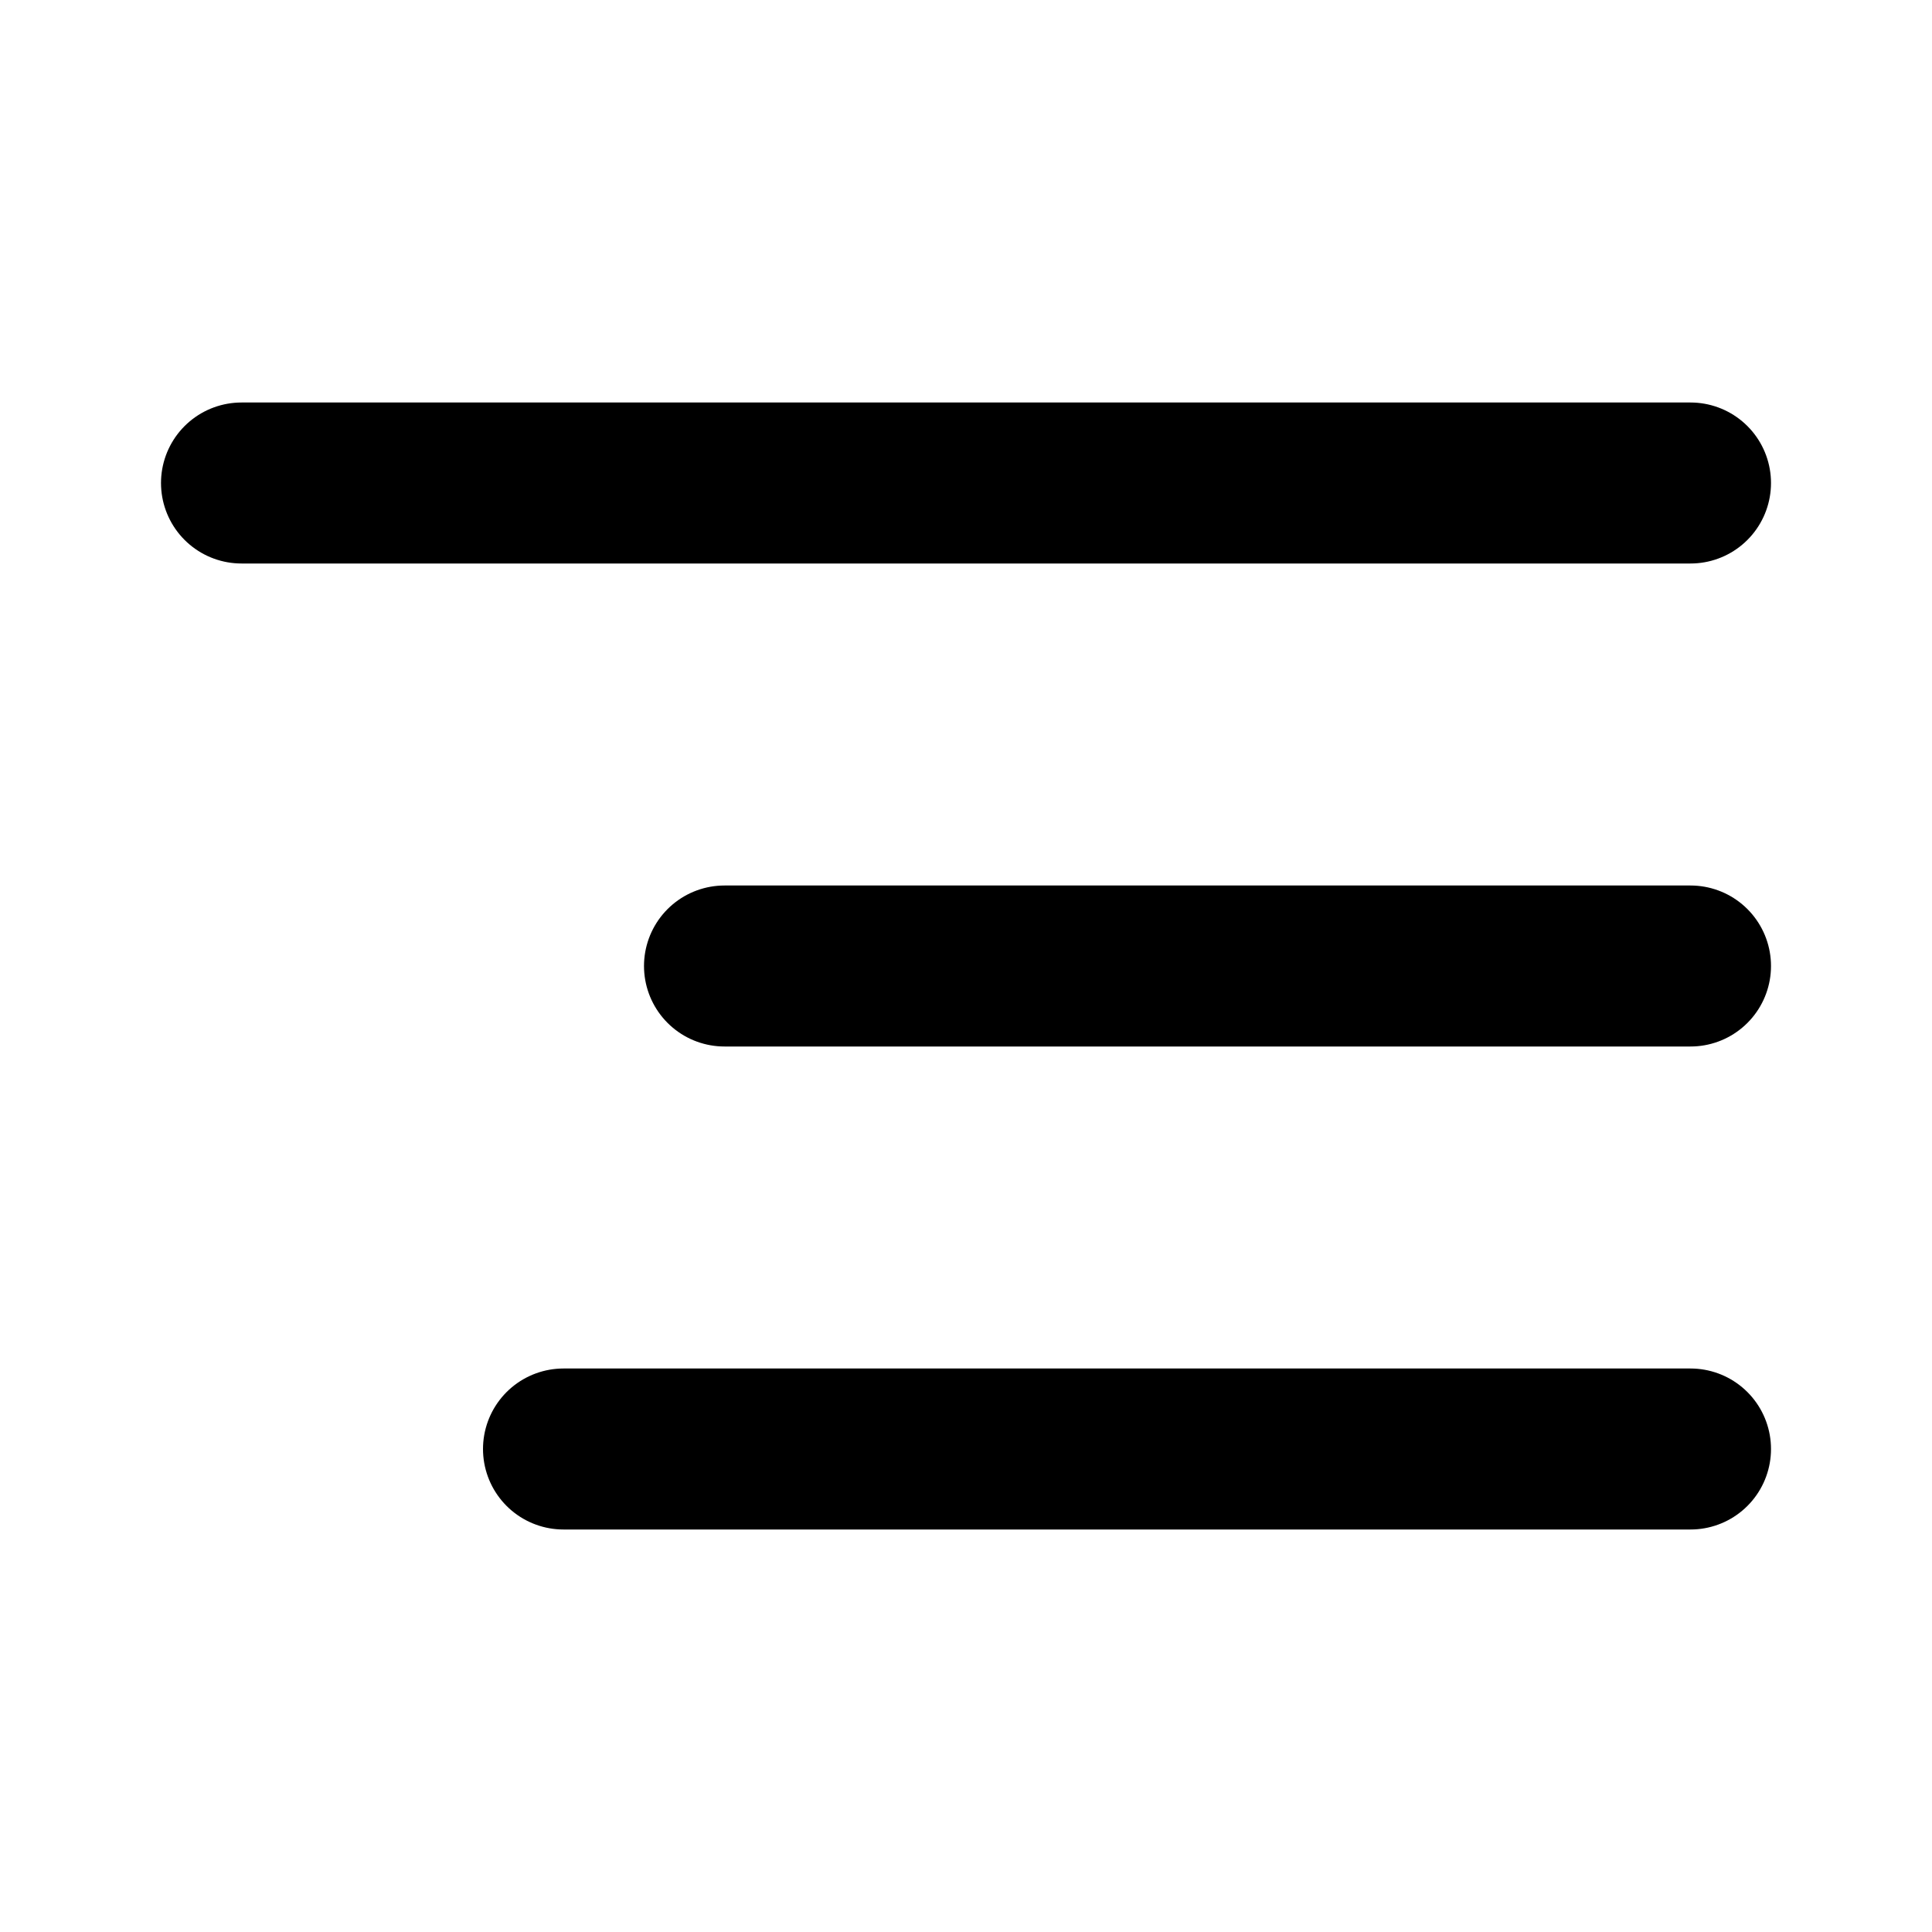
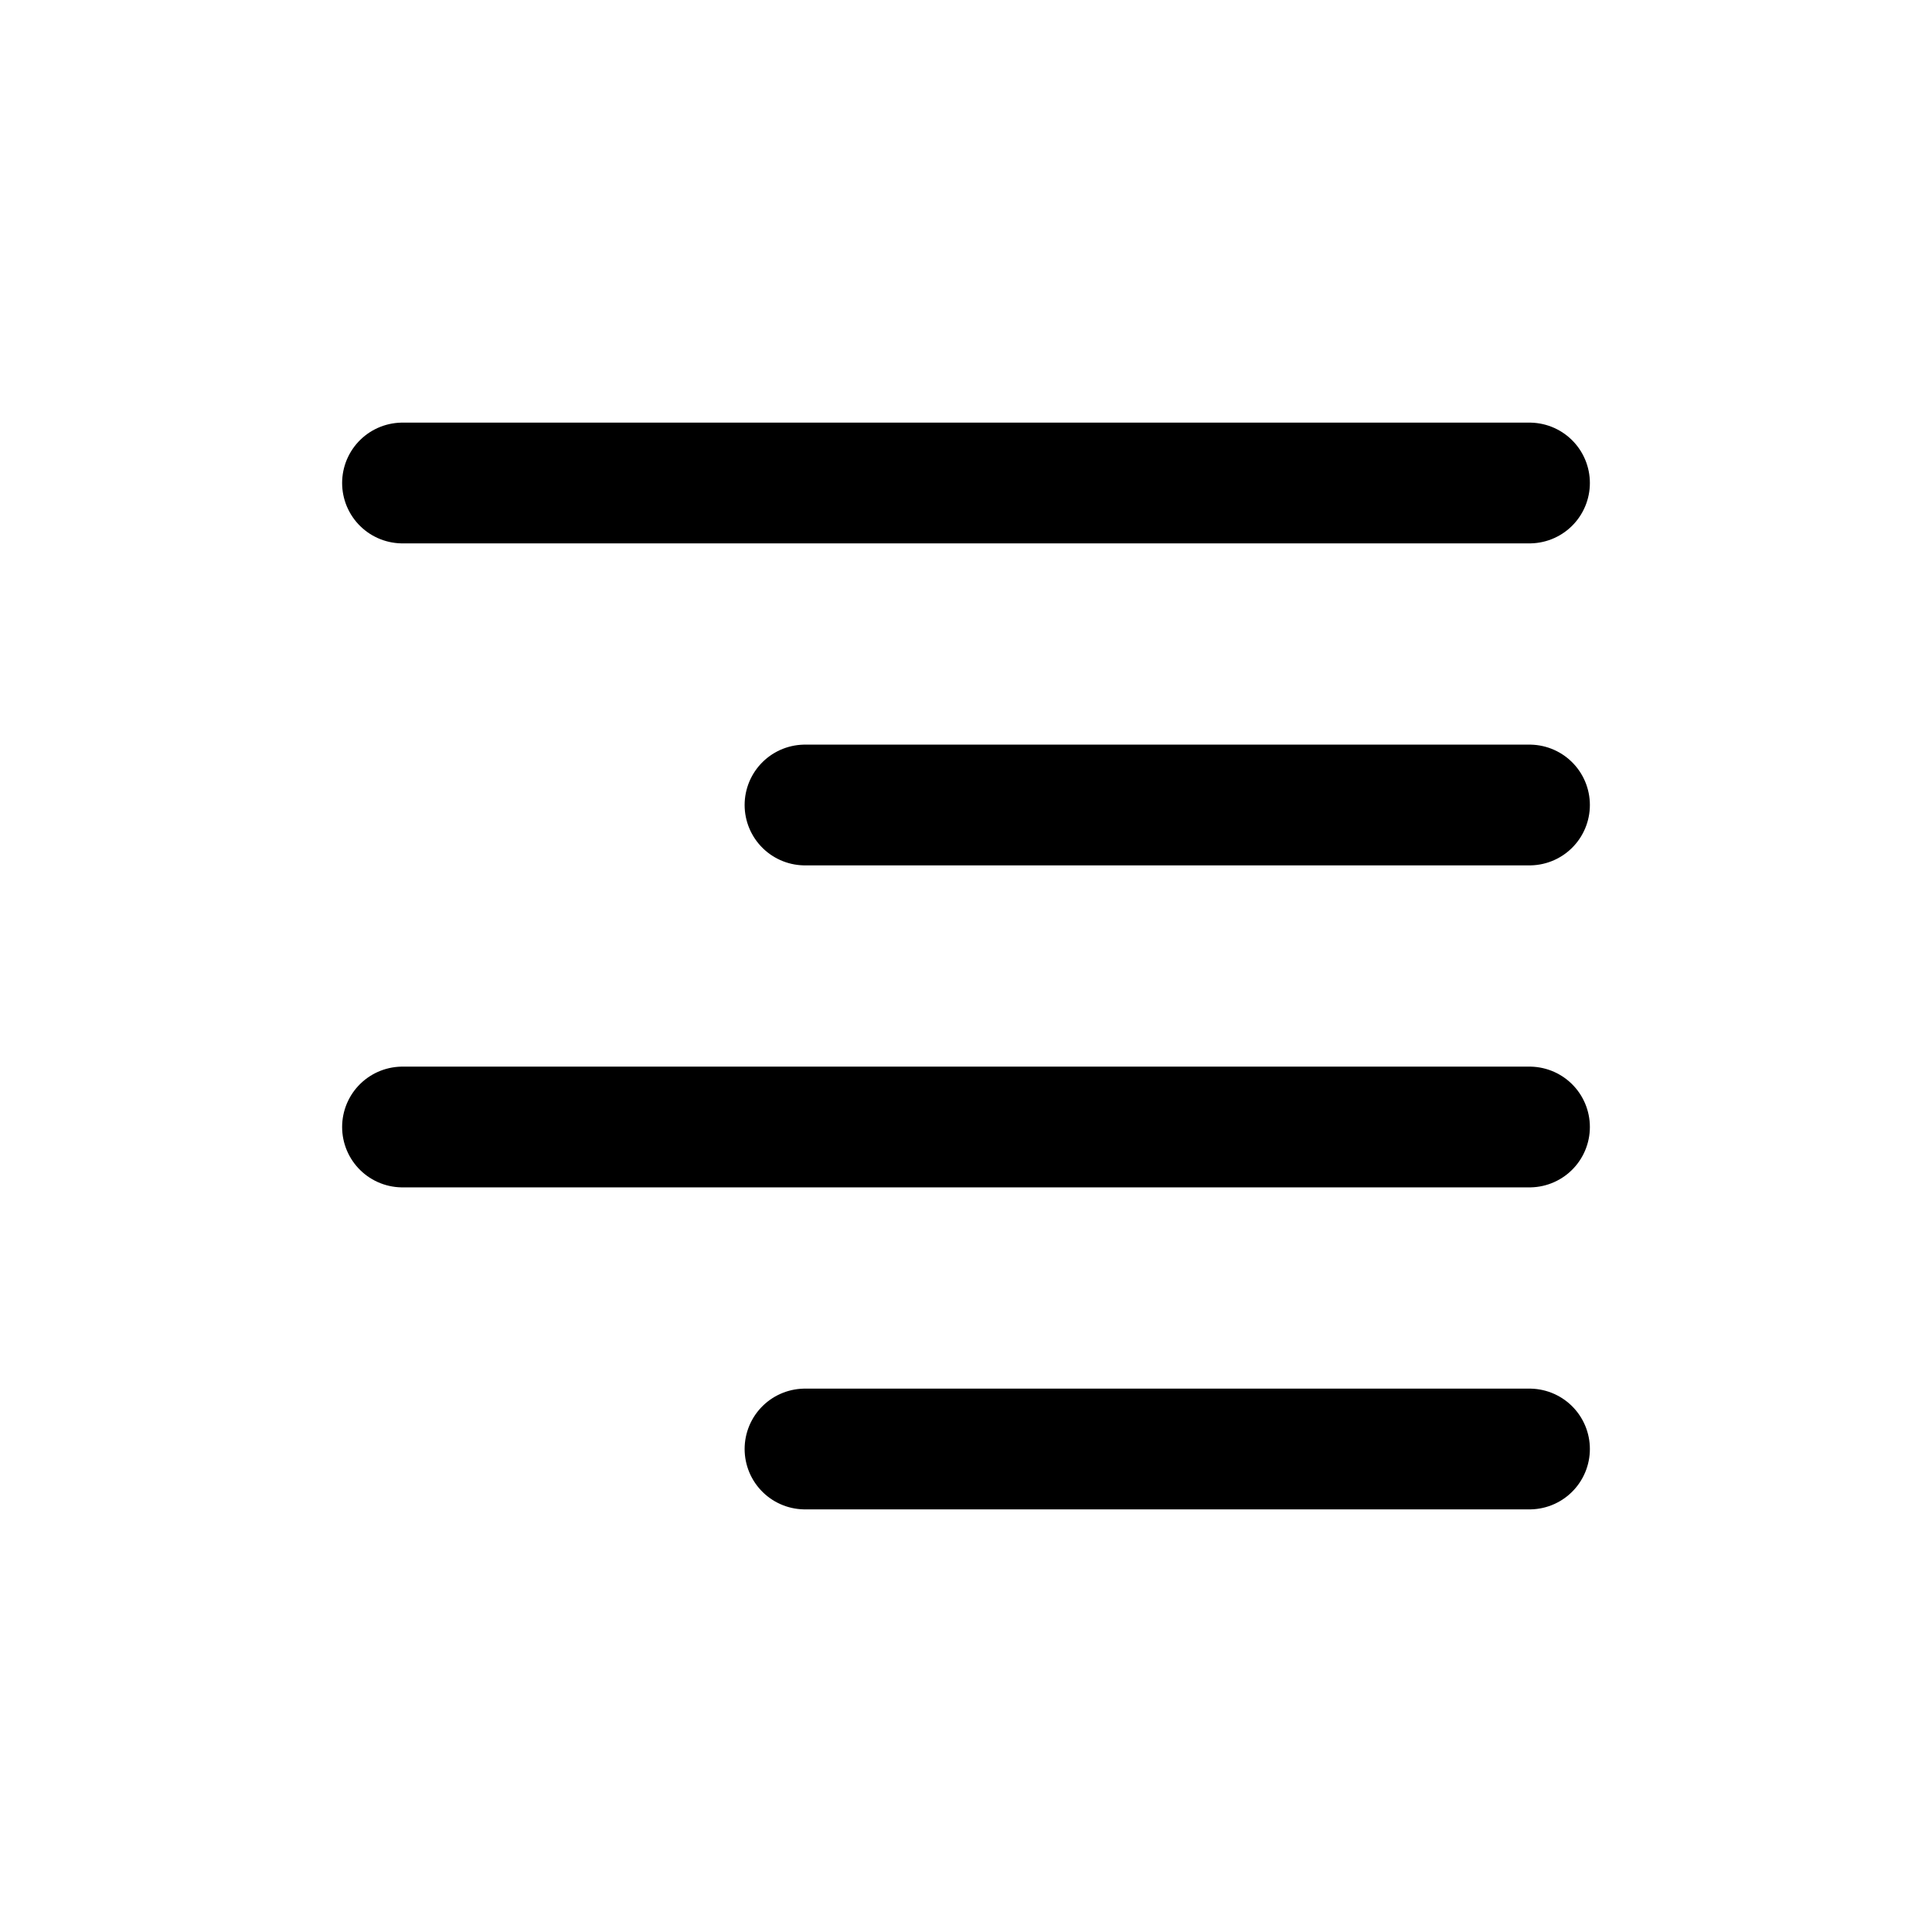
- <svg xmlns="http://www.w3.org/2000/svg" width="24" height="24" viewBox="0 0 24 24" fill="none" stroke="currentColor" stroke-width="2" stroke-linecap="round" stroke-linejoin="round">
-   <path d="M21 12H9" />
-   <path d="M21 18H7" />
-   <path d="M21 6H3" />
+ <svg xmlns="http://www.w3.org/2000/svg" width="24" height="24" viewBox="0 0 24 24" fill="none">
+   <path d="M5 6H19" stroke-width="1.5" stroke-linecap="round" stroke-linejoin="round" stroke="black" />
+   <path d="M10 10H19" stroke-width="1.5" stroke-linecap="round" stroke-linejoin="round" stroke="black" />
+   <path d="M5 14H19" stroke-width="1.5" stroke-linecap="round" stroke-linejoin="round" stroke="black" />
+   <path d="M10 18H19" stroke-width="1.5" stroke-linecap="round" stroke-linejoin="round" stroke="black" />
</svg>
